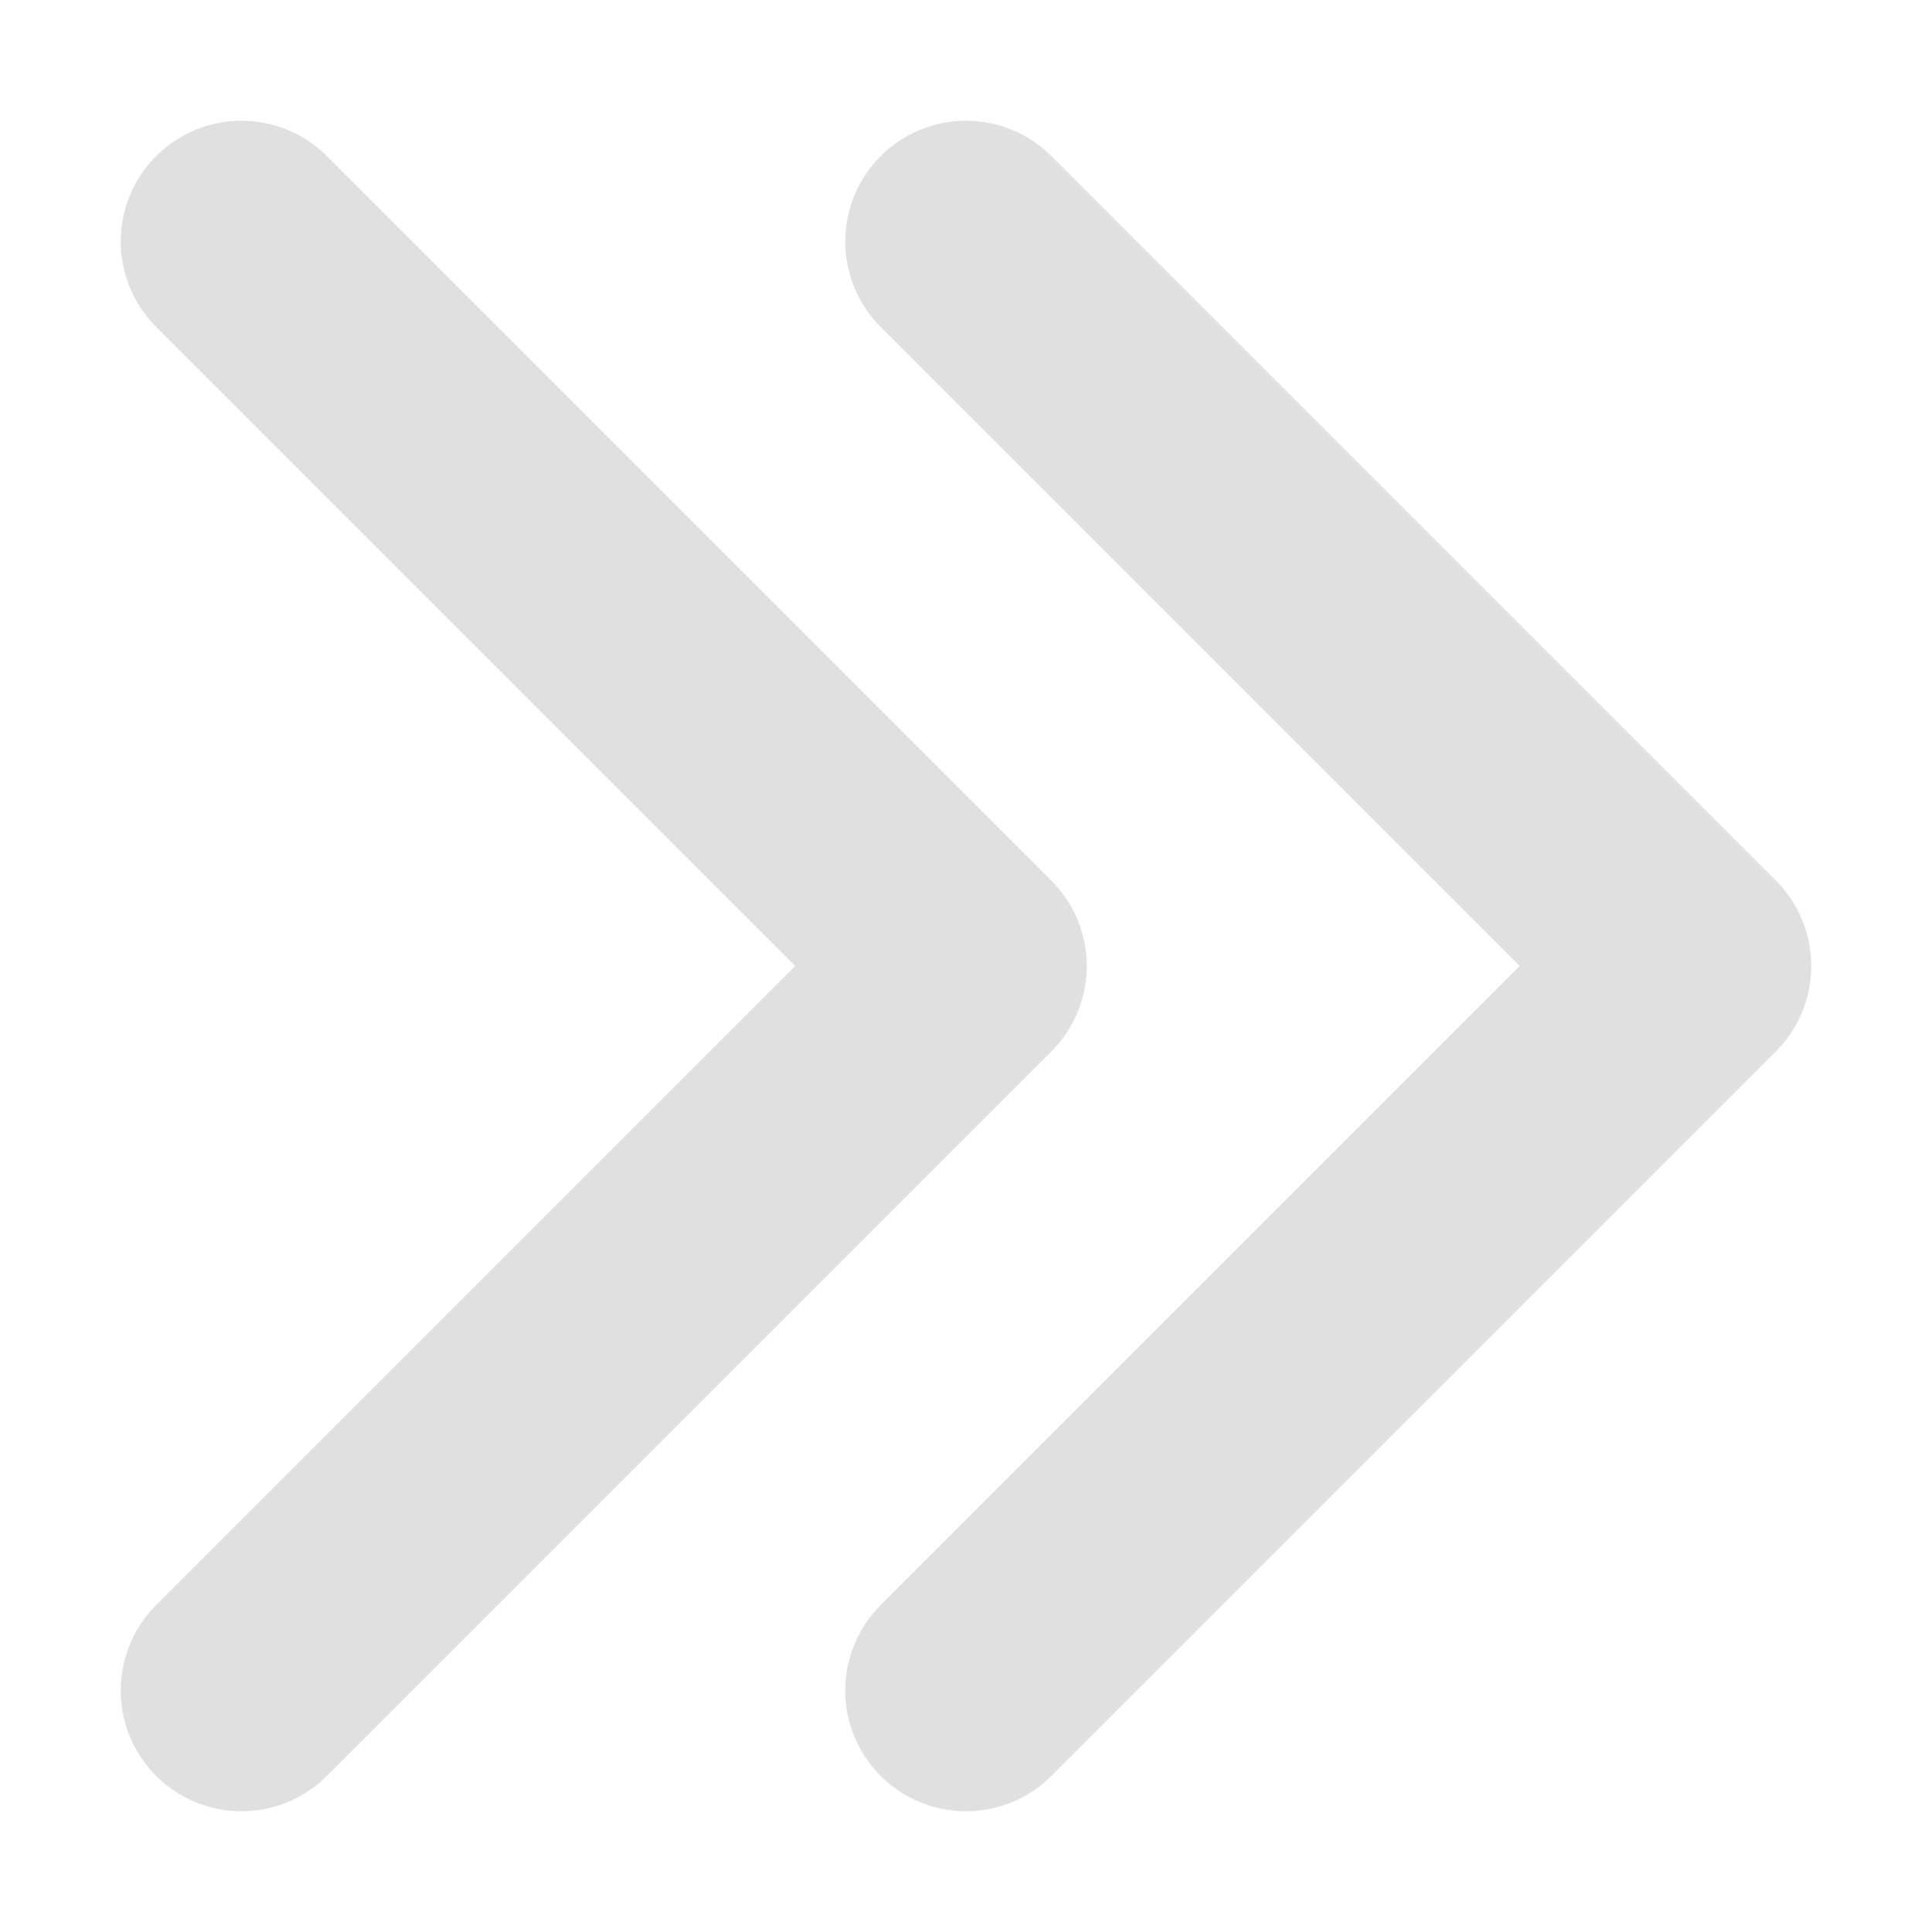
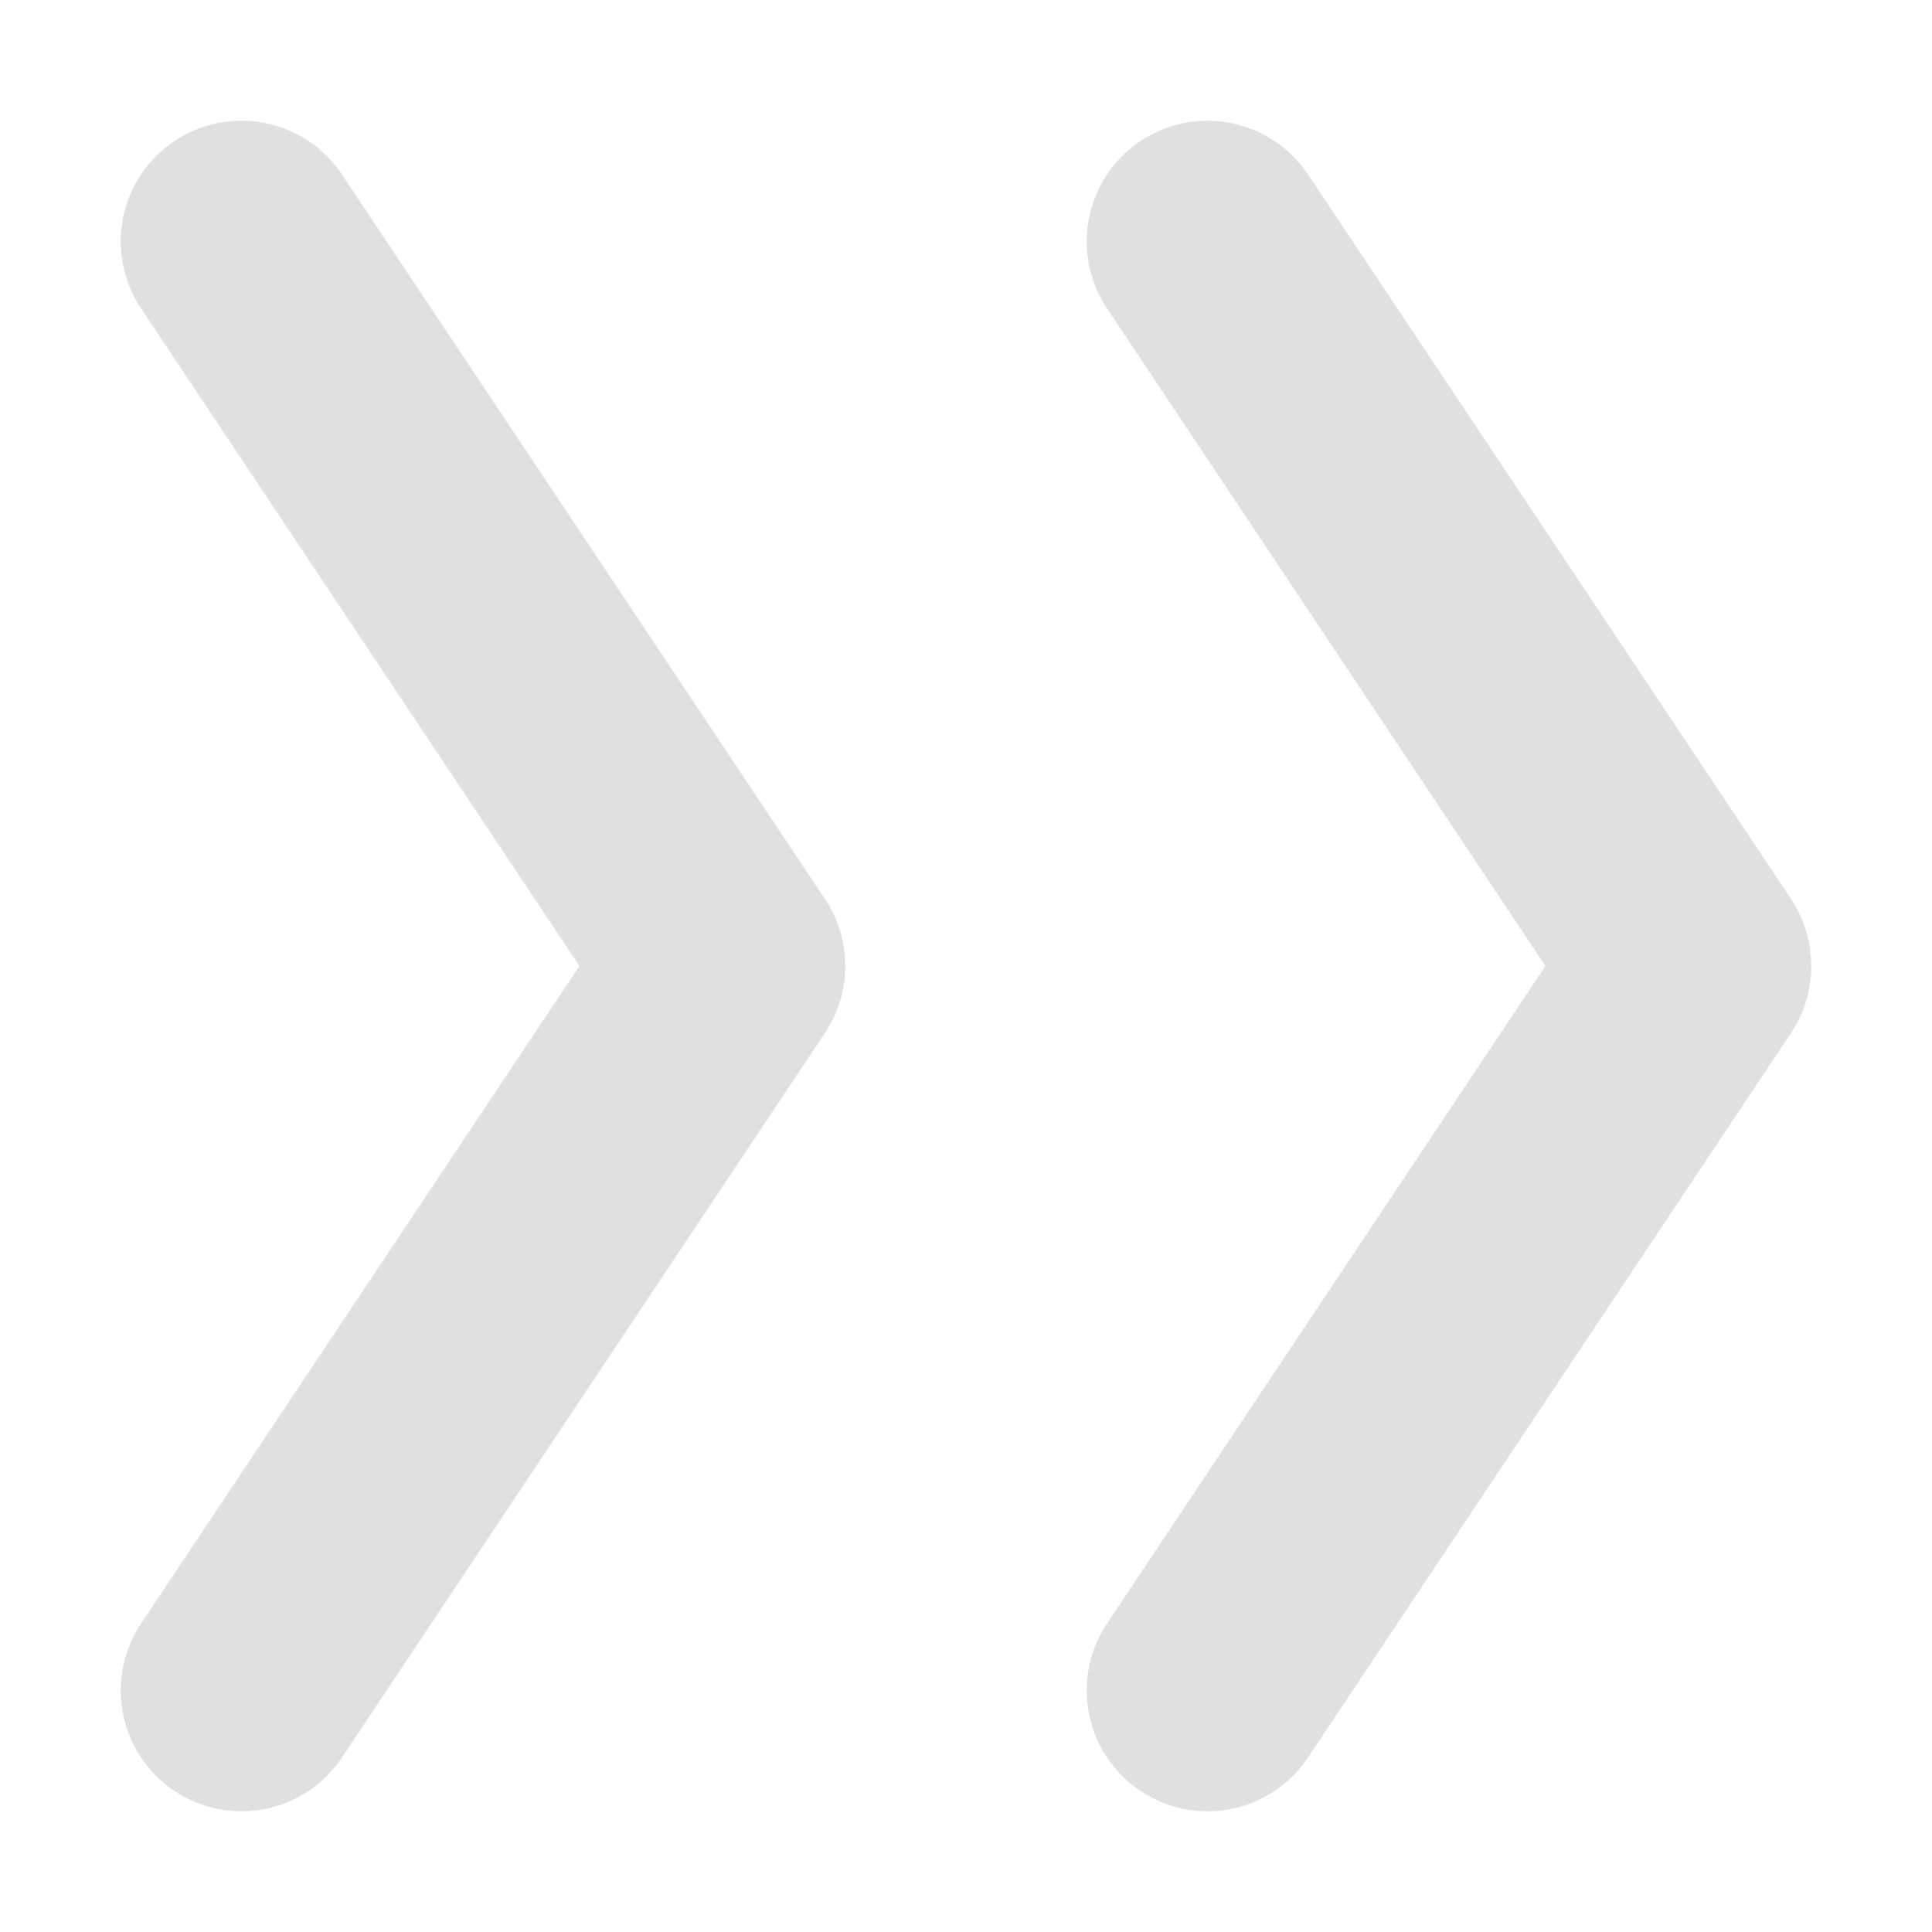
- <svg xmlns="http://www.w3.org/2000/svg" width="16" height="16" viewBox="0 0 16 16">
-   <path fill="none" stroke="#e0e0e0" stroke-linecap="round" stroke-linejoin="round" stroke-width="2" d="M2 2 L8 8 L2 14 M8 2 L14 8 L8 14" />
+ <svg xmlns="http://www.w3.org/2000/svg" width="16" height="16">
+   <path fill="none" stroke="#e0e0e0" stroke-linecap="round" stroke-linejoin="round" stroke-width="2" d="M2 2 6 8 2 14M10 2l4 6-4 6" />
</svg>
